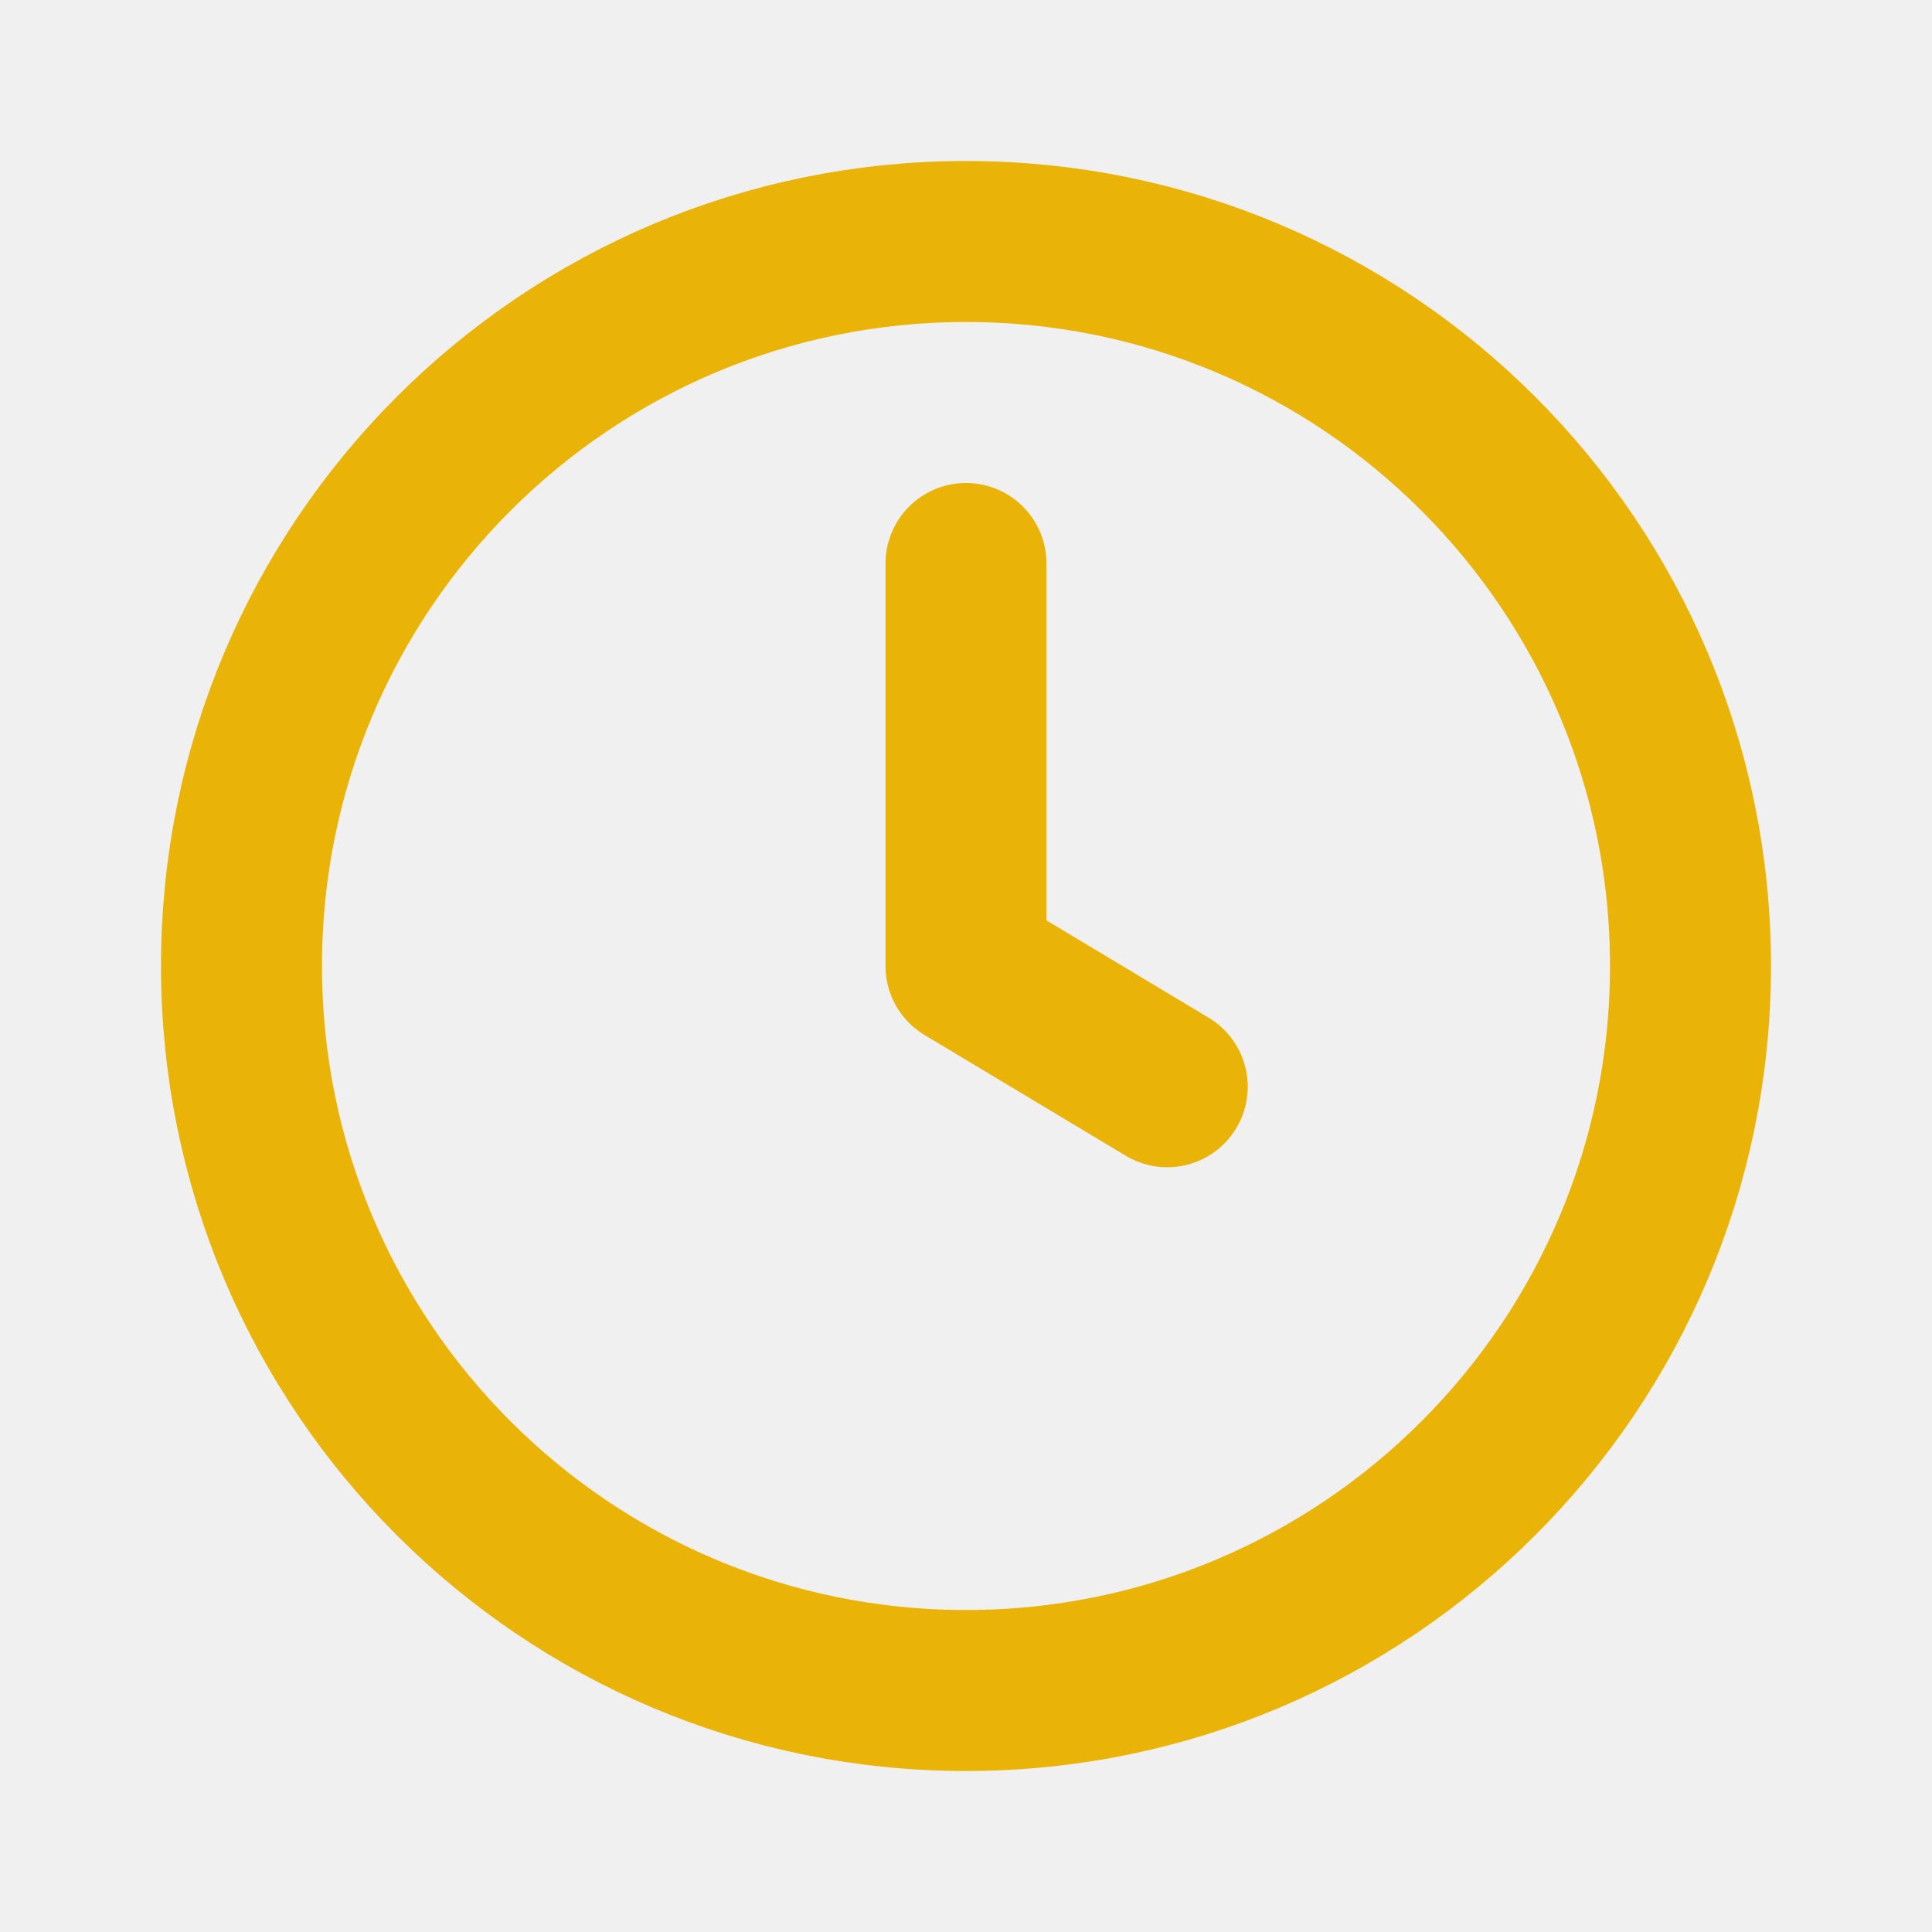
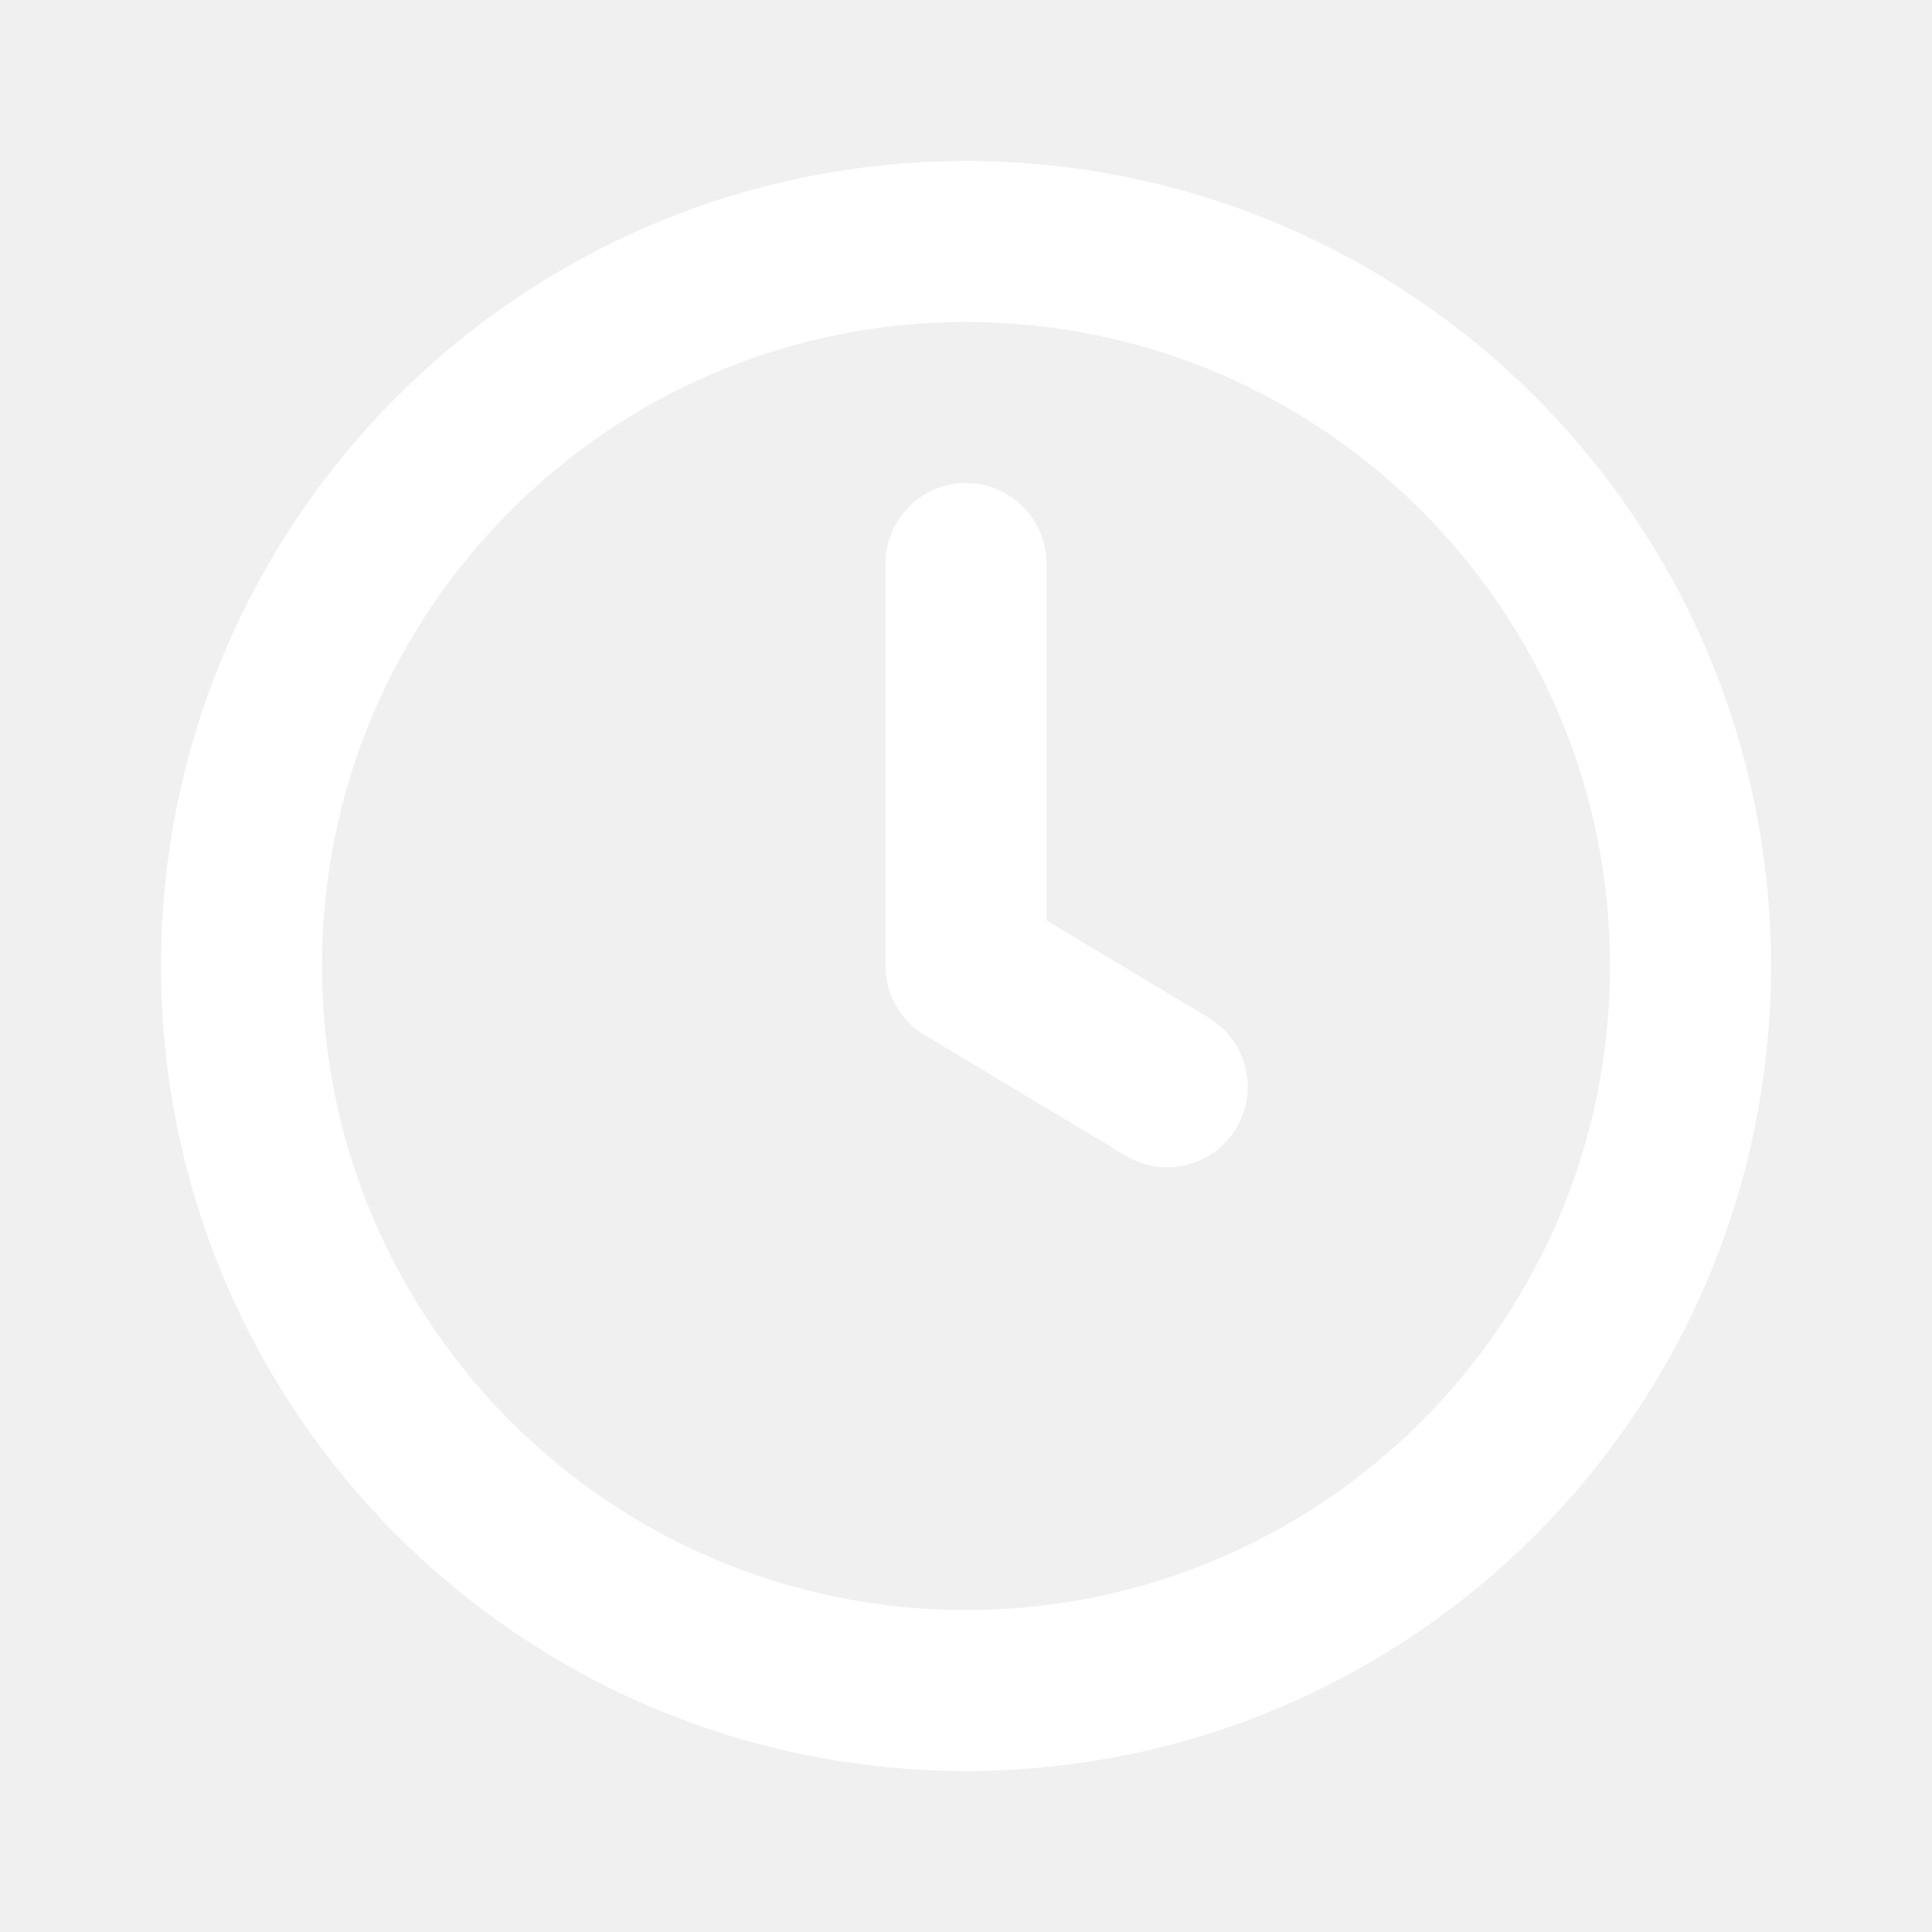
<svg xmlns="http://www.w3.org/2000/svg" width="800px" height="800px" viewBox="0 0 24 24" fill="none">
-   <path d="M12 7V12L14.5 13.5M21 12C21 16.971 16.971 21 12 21C7.029 21 3 16.971 3 12C3 7.029 7.029 3 12 3C16.971 3 21 7.029 21 12Z" stroke="#EAB308" stroke-width="2" stroke-linecap="round" stroke-linejoin="round" />
+   <path d="M12 7V12L14.5 13.5M21 12C21 16.971 16.971 21 12 21C7.029 21 3 16.971 3 12C3 7.029 7.029 3 12 3C16.971 3 21 7.029 21 12Z" stroke="white" stroke-width="2" stroke-linecap="round" stroke-linejoin="round" />
</svg>
